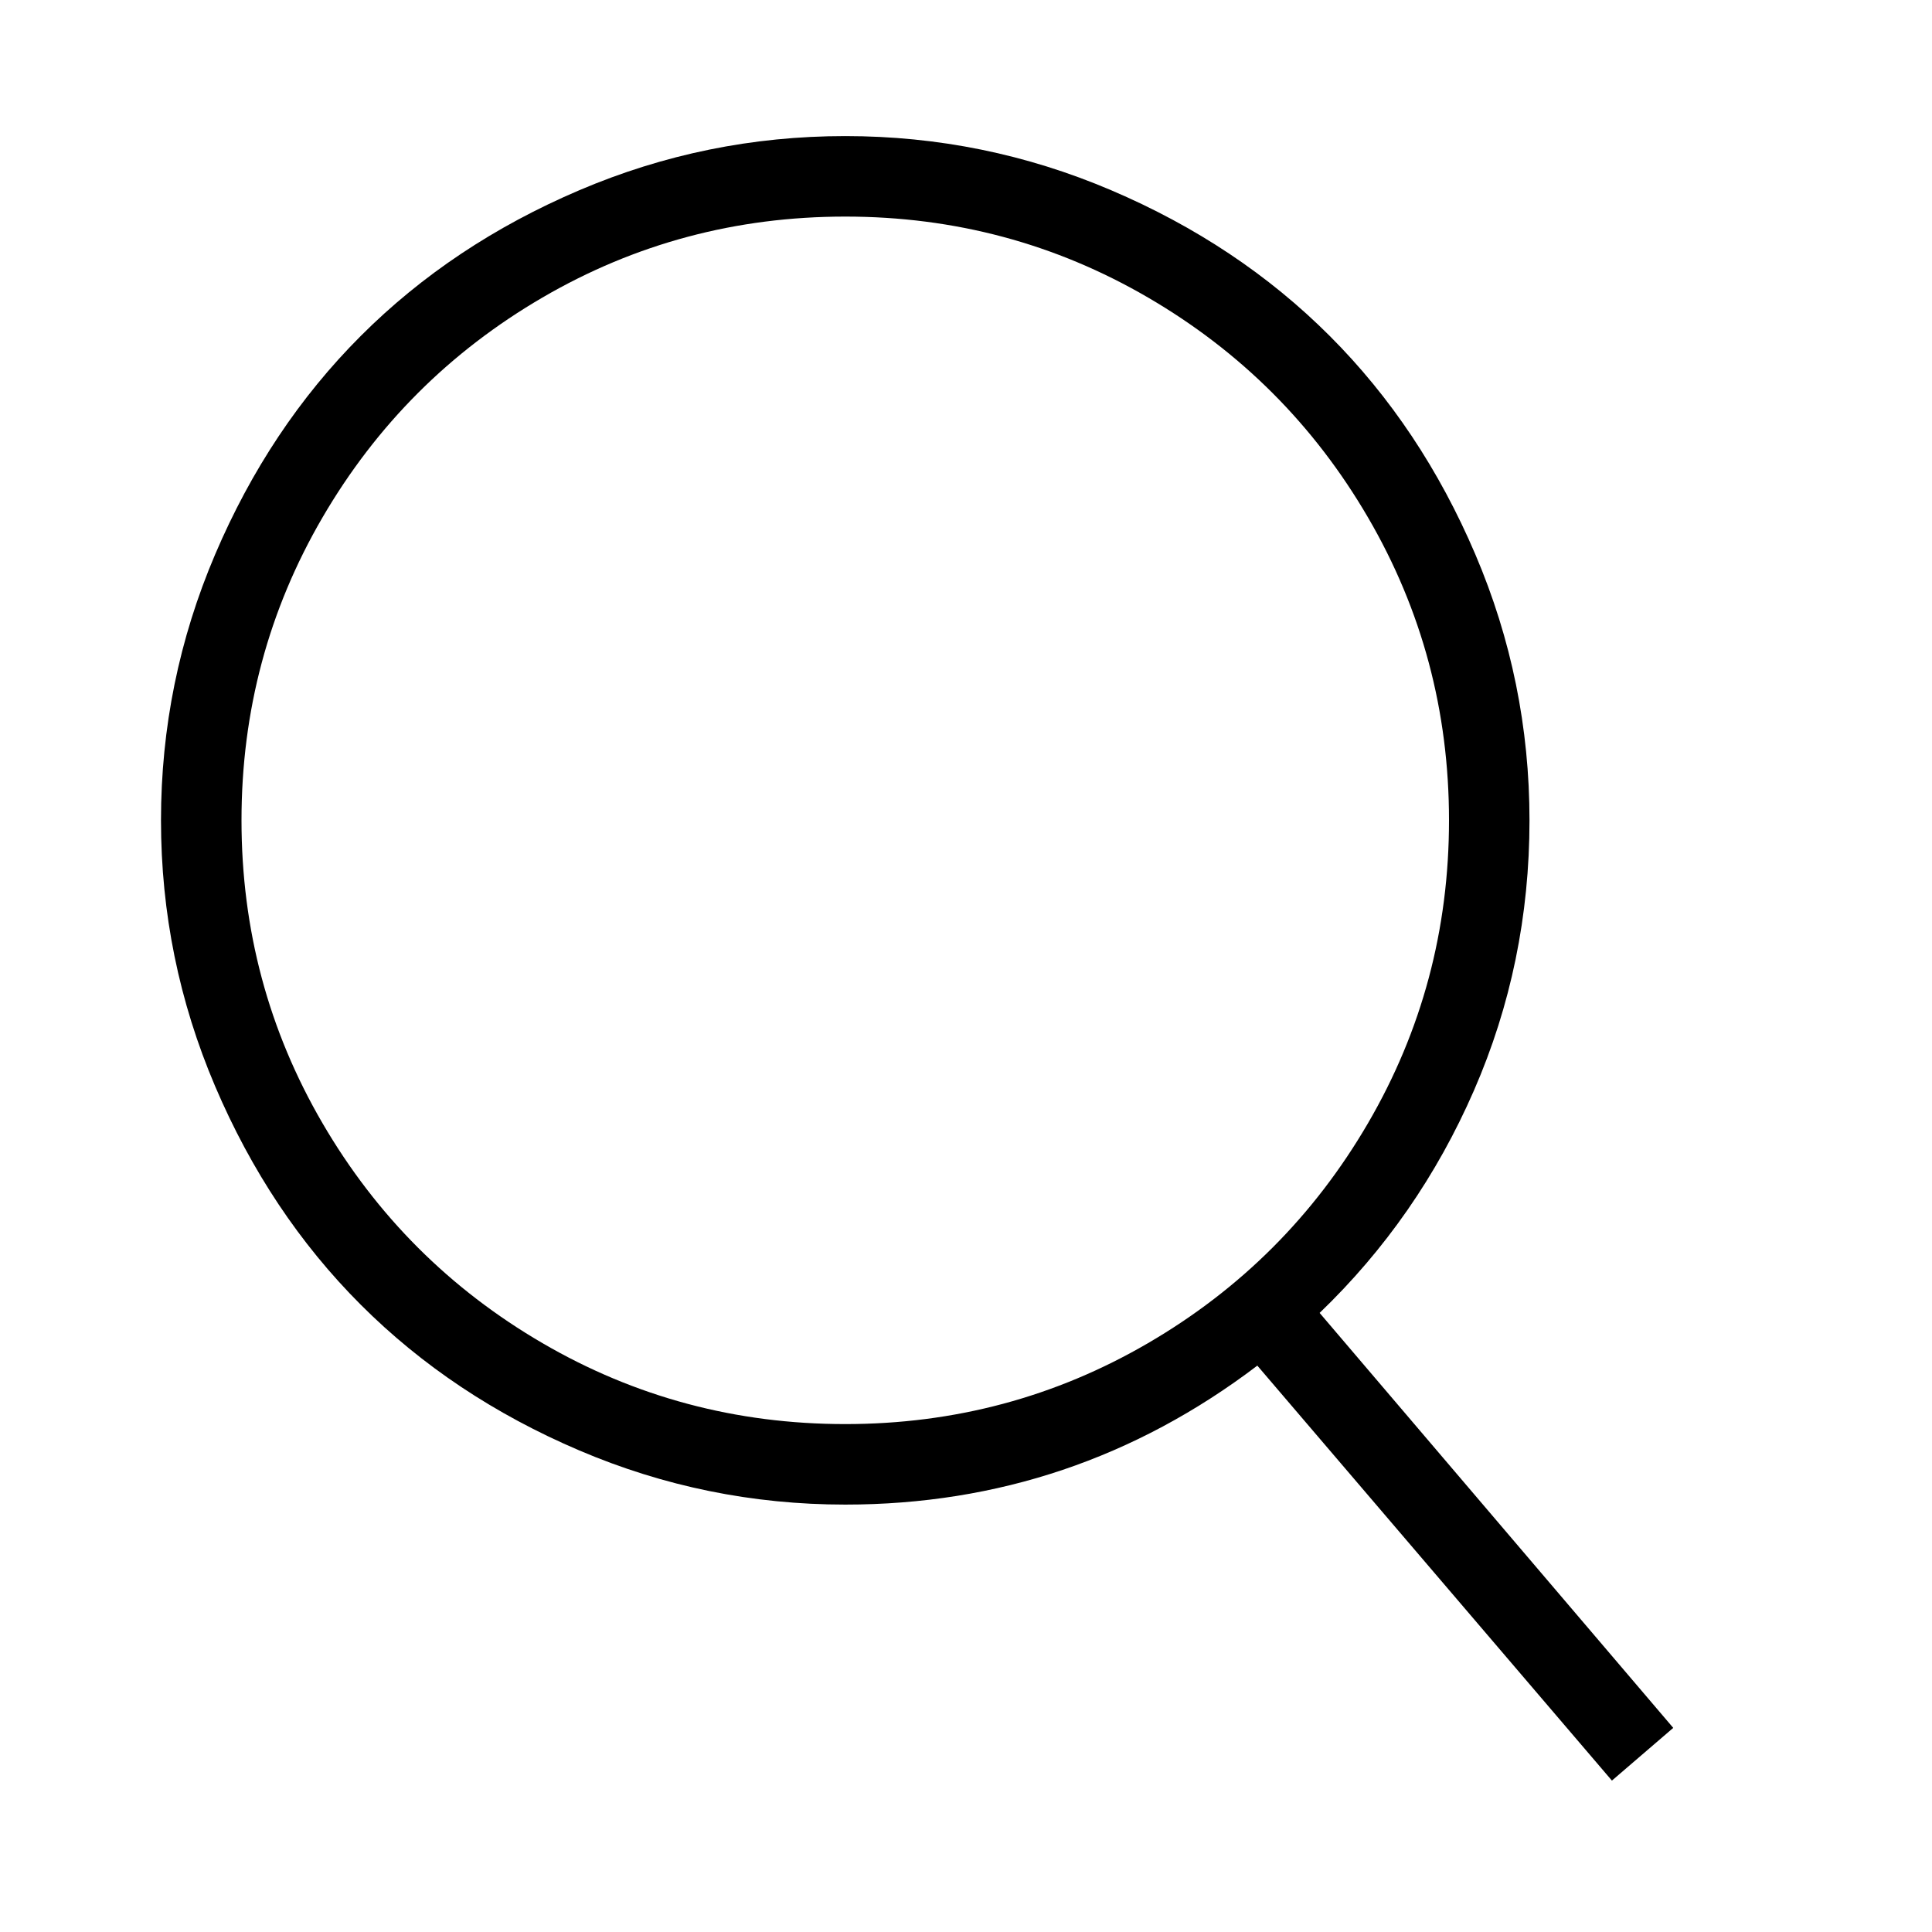
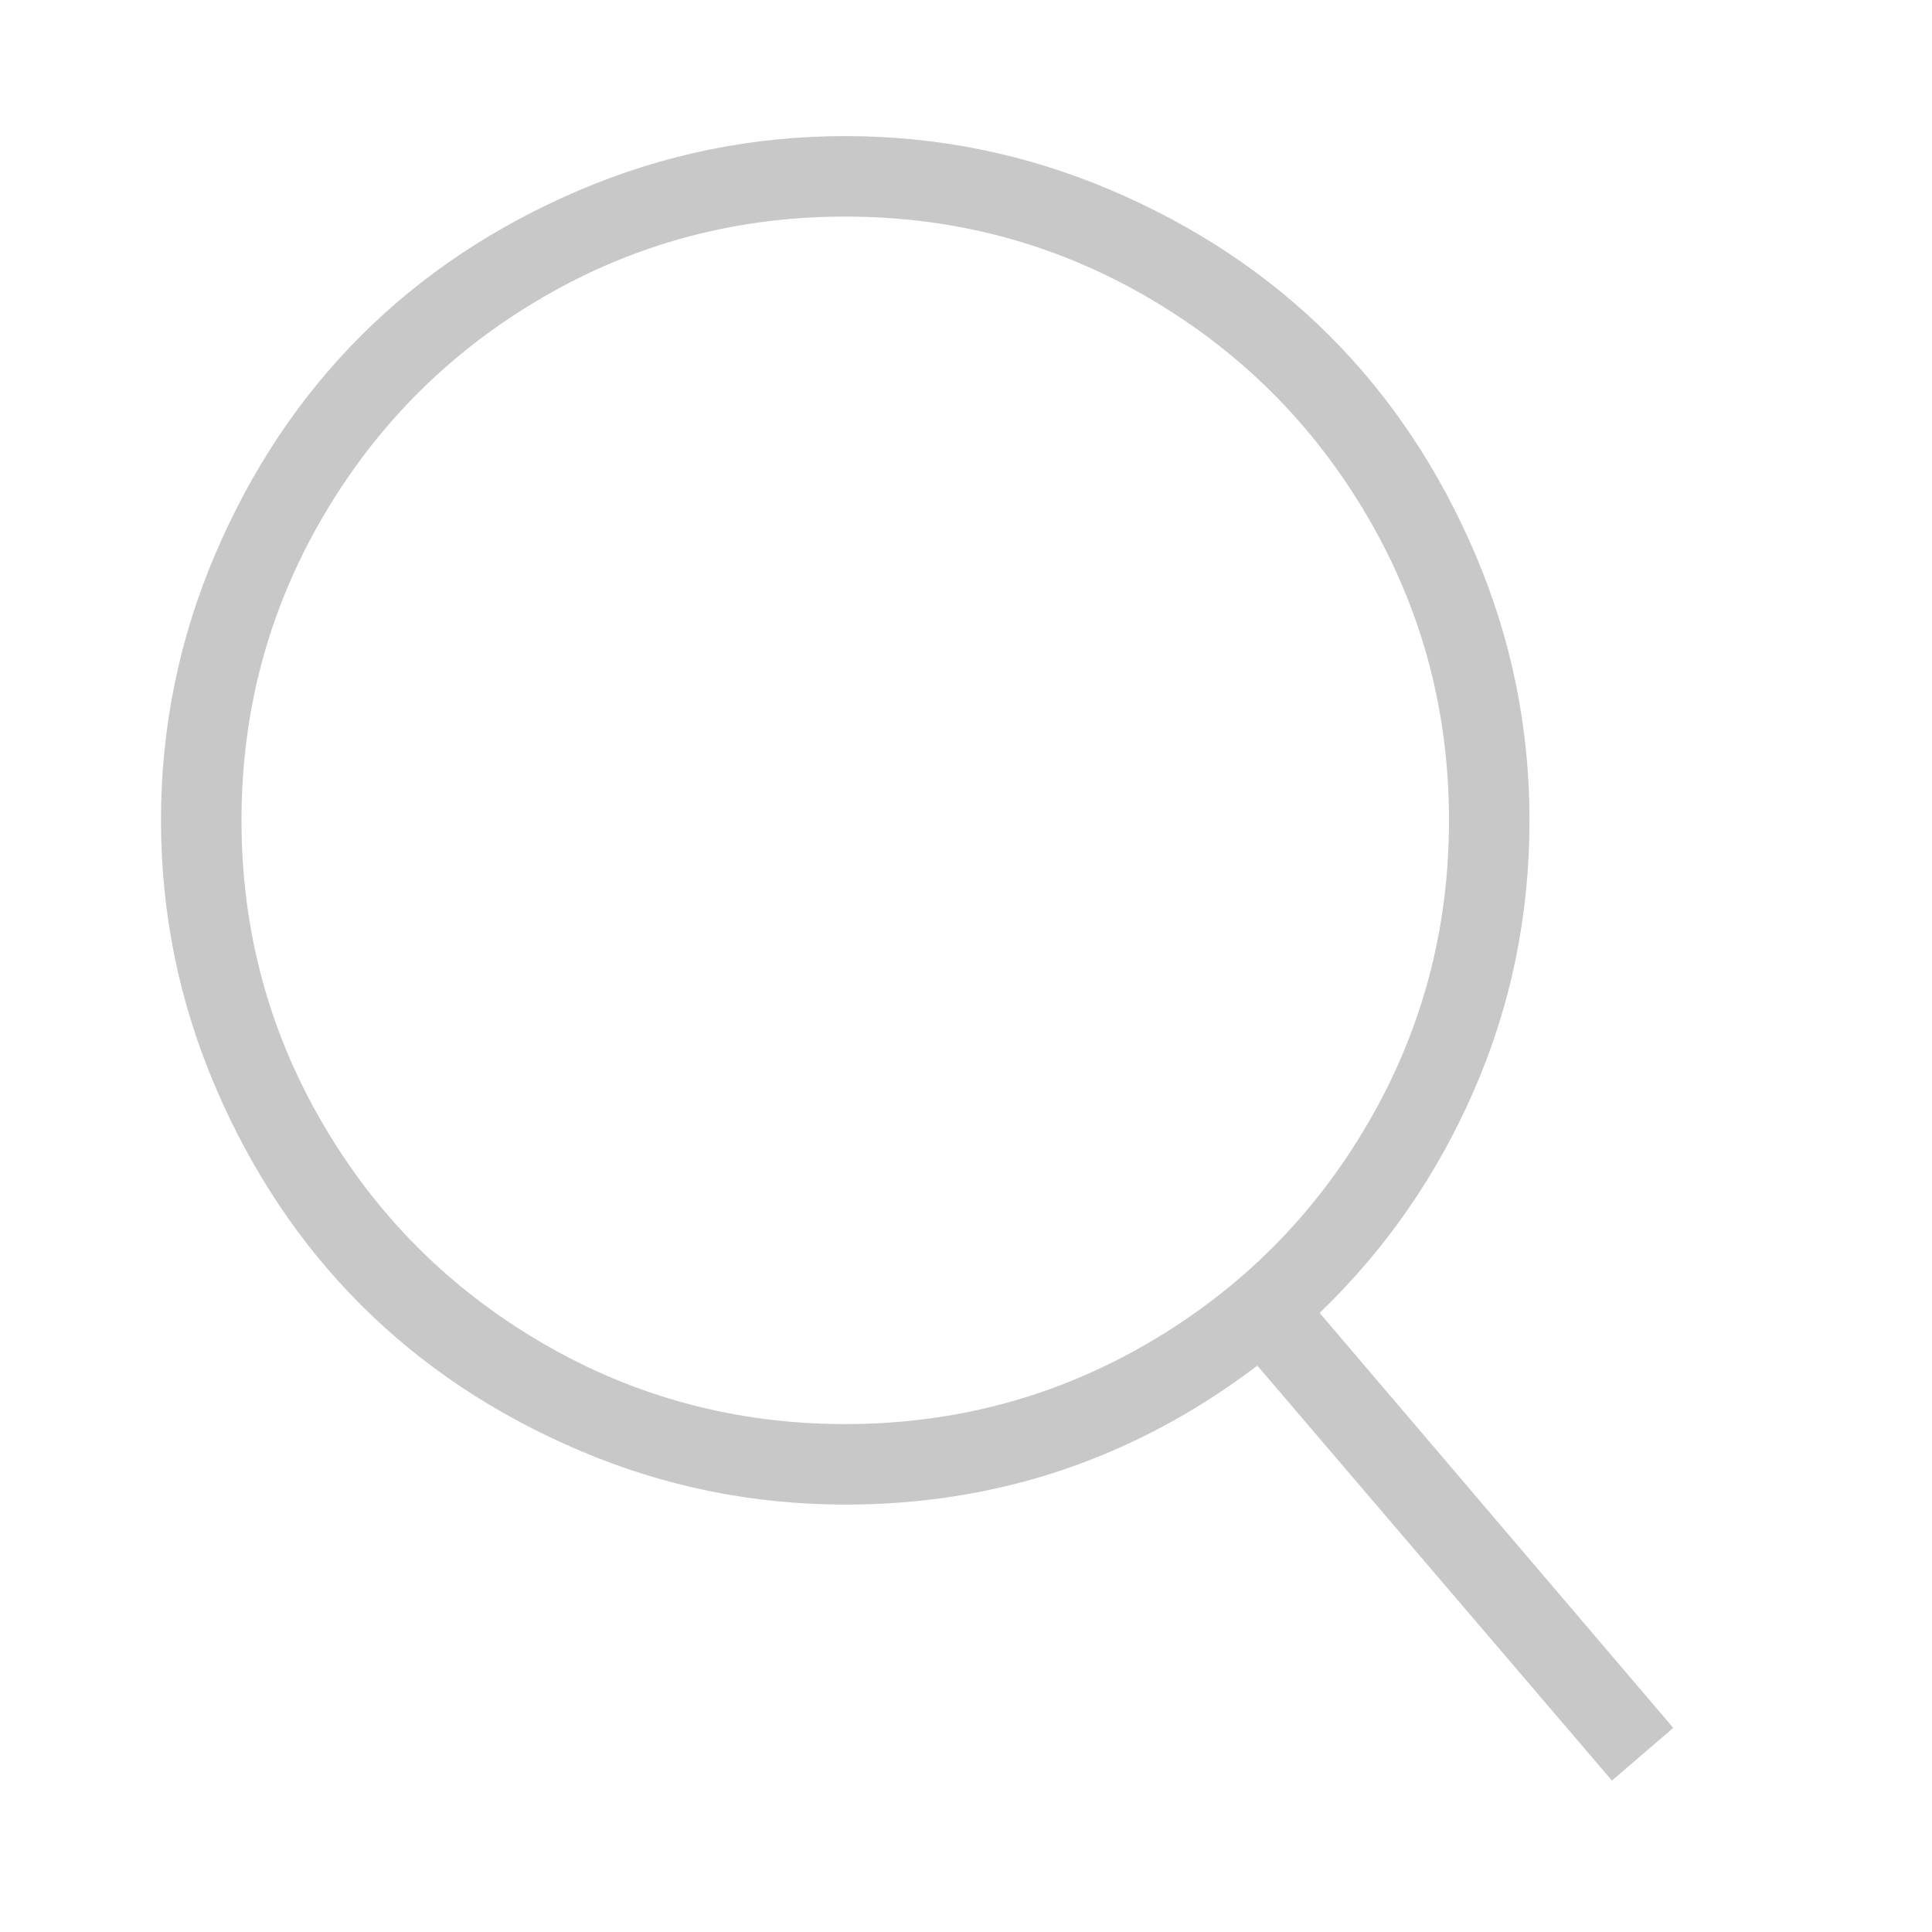
<svg xmlns="http://www.w3.org/2000/svg" viewBox="0 0 512 512">
-   <path d="M349.714 347.937l93.714 109.969-16.254 13.969-93.969-109.969q-48.508 36.825-109.207 36.825-36.826 0-70.476-14.349t-57.905-38.603-38.603-57.905-14.349-70.476 14.349-70.476 38.603-57.905 57.905-38.603 70.476-14.349 70.476 14.349 57.905 38.603 38.603 57.905 14.349 70.476q0 37.841-14.73 71.619t-40.889 58.921zM224 377.397q43.428 0 80.254-21.461t58.286-58.286 21.461-80.254-21.461-80.254-58.286-58.285-80.254-21.46-80.254 21.46-58.285 58.285-21.46 80.254 21.46 80.254 58.285 58.286 80.254 21.461z" fill="currentColor" fill-rule="evenodd" />
+   <path d="M349.714 347.937l93.714 109.969-16.254 13.969-93.969-109.969q-48.508 36.825-109.207 36.825-36.826 0-70.476-14.349t-57.905-38.603-38.603-57.905-14.349-70.476 14.349-70.476 38.603-57.905 57.905-38.603 70.476-14.349 70.476 14.349 57.905 38.603 38.603 57.905 14.349 70.476q0 37.841-14.73 71.619t-40.889 58.921zM224 377.397q43.428 0 80.254-21.461t58.286-58.286 21.461-80.254-21.461-80.254-58.286-58.285-80.254-21.46-80.254 21.46-58.285 58.285-21.46 80.254 21.46 80.254 58.285 58.286 80.254 21.461z" fill="rgb(200, 200, 200)" fill-rule="evenodd" />
</svg>
